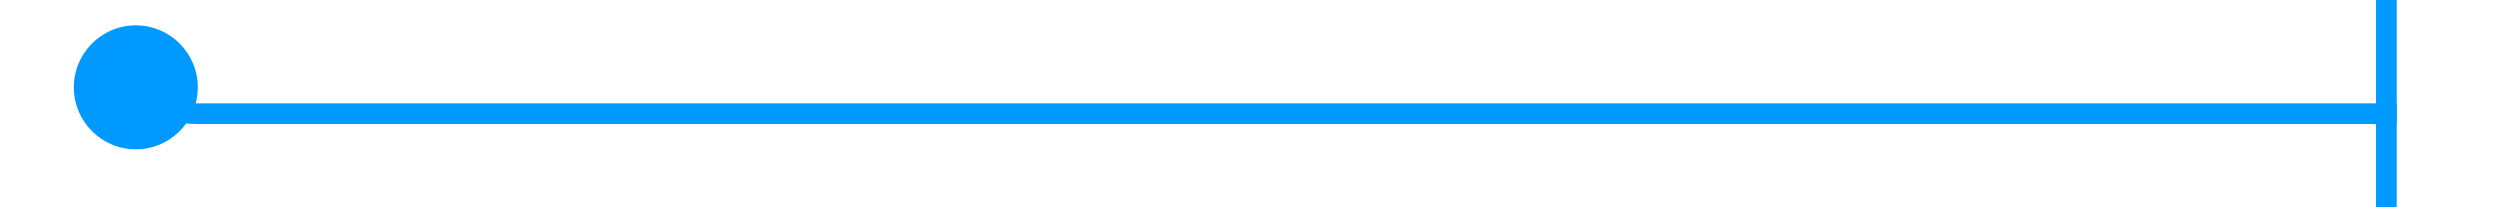
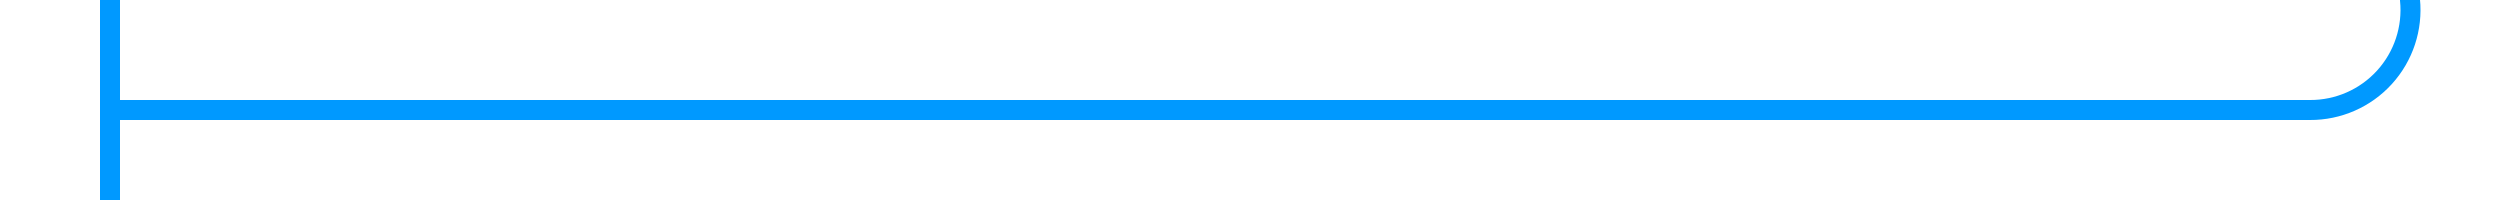
- <svg xmlns="http://www.w3.org/2000/svg" version="1.1" width="121px" height="10px" preserveAspectRatio="xMinYMid meet" viewBox="1743 370  121 8">
-   <path d="M 1748.624 371.49  A 4 4 0 0 0 1752.5 374.5 L 1859 374.5  " stroke-width="1" stroke="#0099ff" fill="none" />
-   <path d="M 1749.573 370.227  A 3 3 0 0 0 1746.573 373.227 A 3 3 0 0 0 1749.573 376.227 A 3 3 0 0 0 1752.573 373.227 A 3 3 0 0 0 1749.573 370.227 Z M 1858 369  L 1858 380  L 1859 380  L 1859 369  L 1858 369  Z " fill-rule="nonzero" fill="#0099ff" stroke="none" />
+ <svg xmlns="http://www.w3.org/2000/svg" version="1.1" width="125px" height="10px" preserveAspectRatio="xMinYMid meet" viewBox="287 960  125 8">
+   <path d="M 407.5 691  L 407.5 959  A 5 5 0 0 1 402.5 964.5 L 292 964.5  " stroke-width="1" stroke="#0099ff" fill="none" />
+   <path d="M 407.5 690  A 3 3 0 0 0 404.5 693 A 3 3 0 0 0 407.5 696 A 3 3 0 0 0 410.5 693 A 3 3 0 0 0 407.5 690 Z M 293 970  L 293 959  L 292 959  L 292 970  L 293 970  Z " fill-rule="nonzero" fill="#0099ff" stroke="none" />
</svg>
